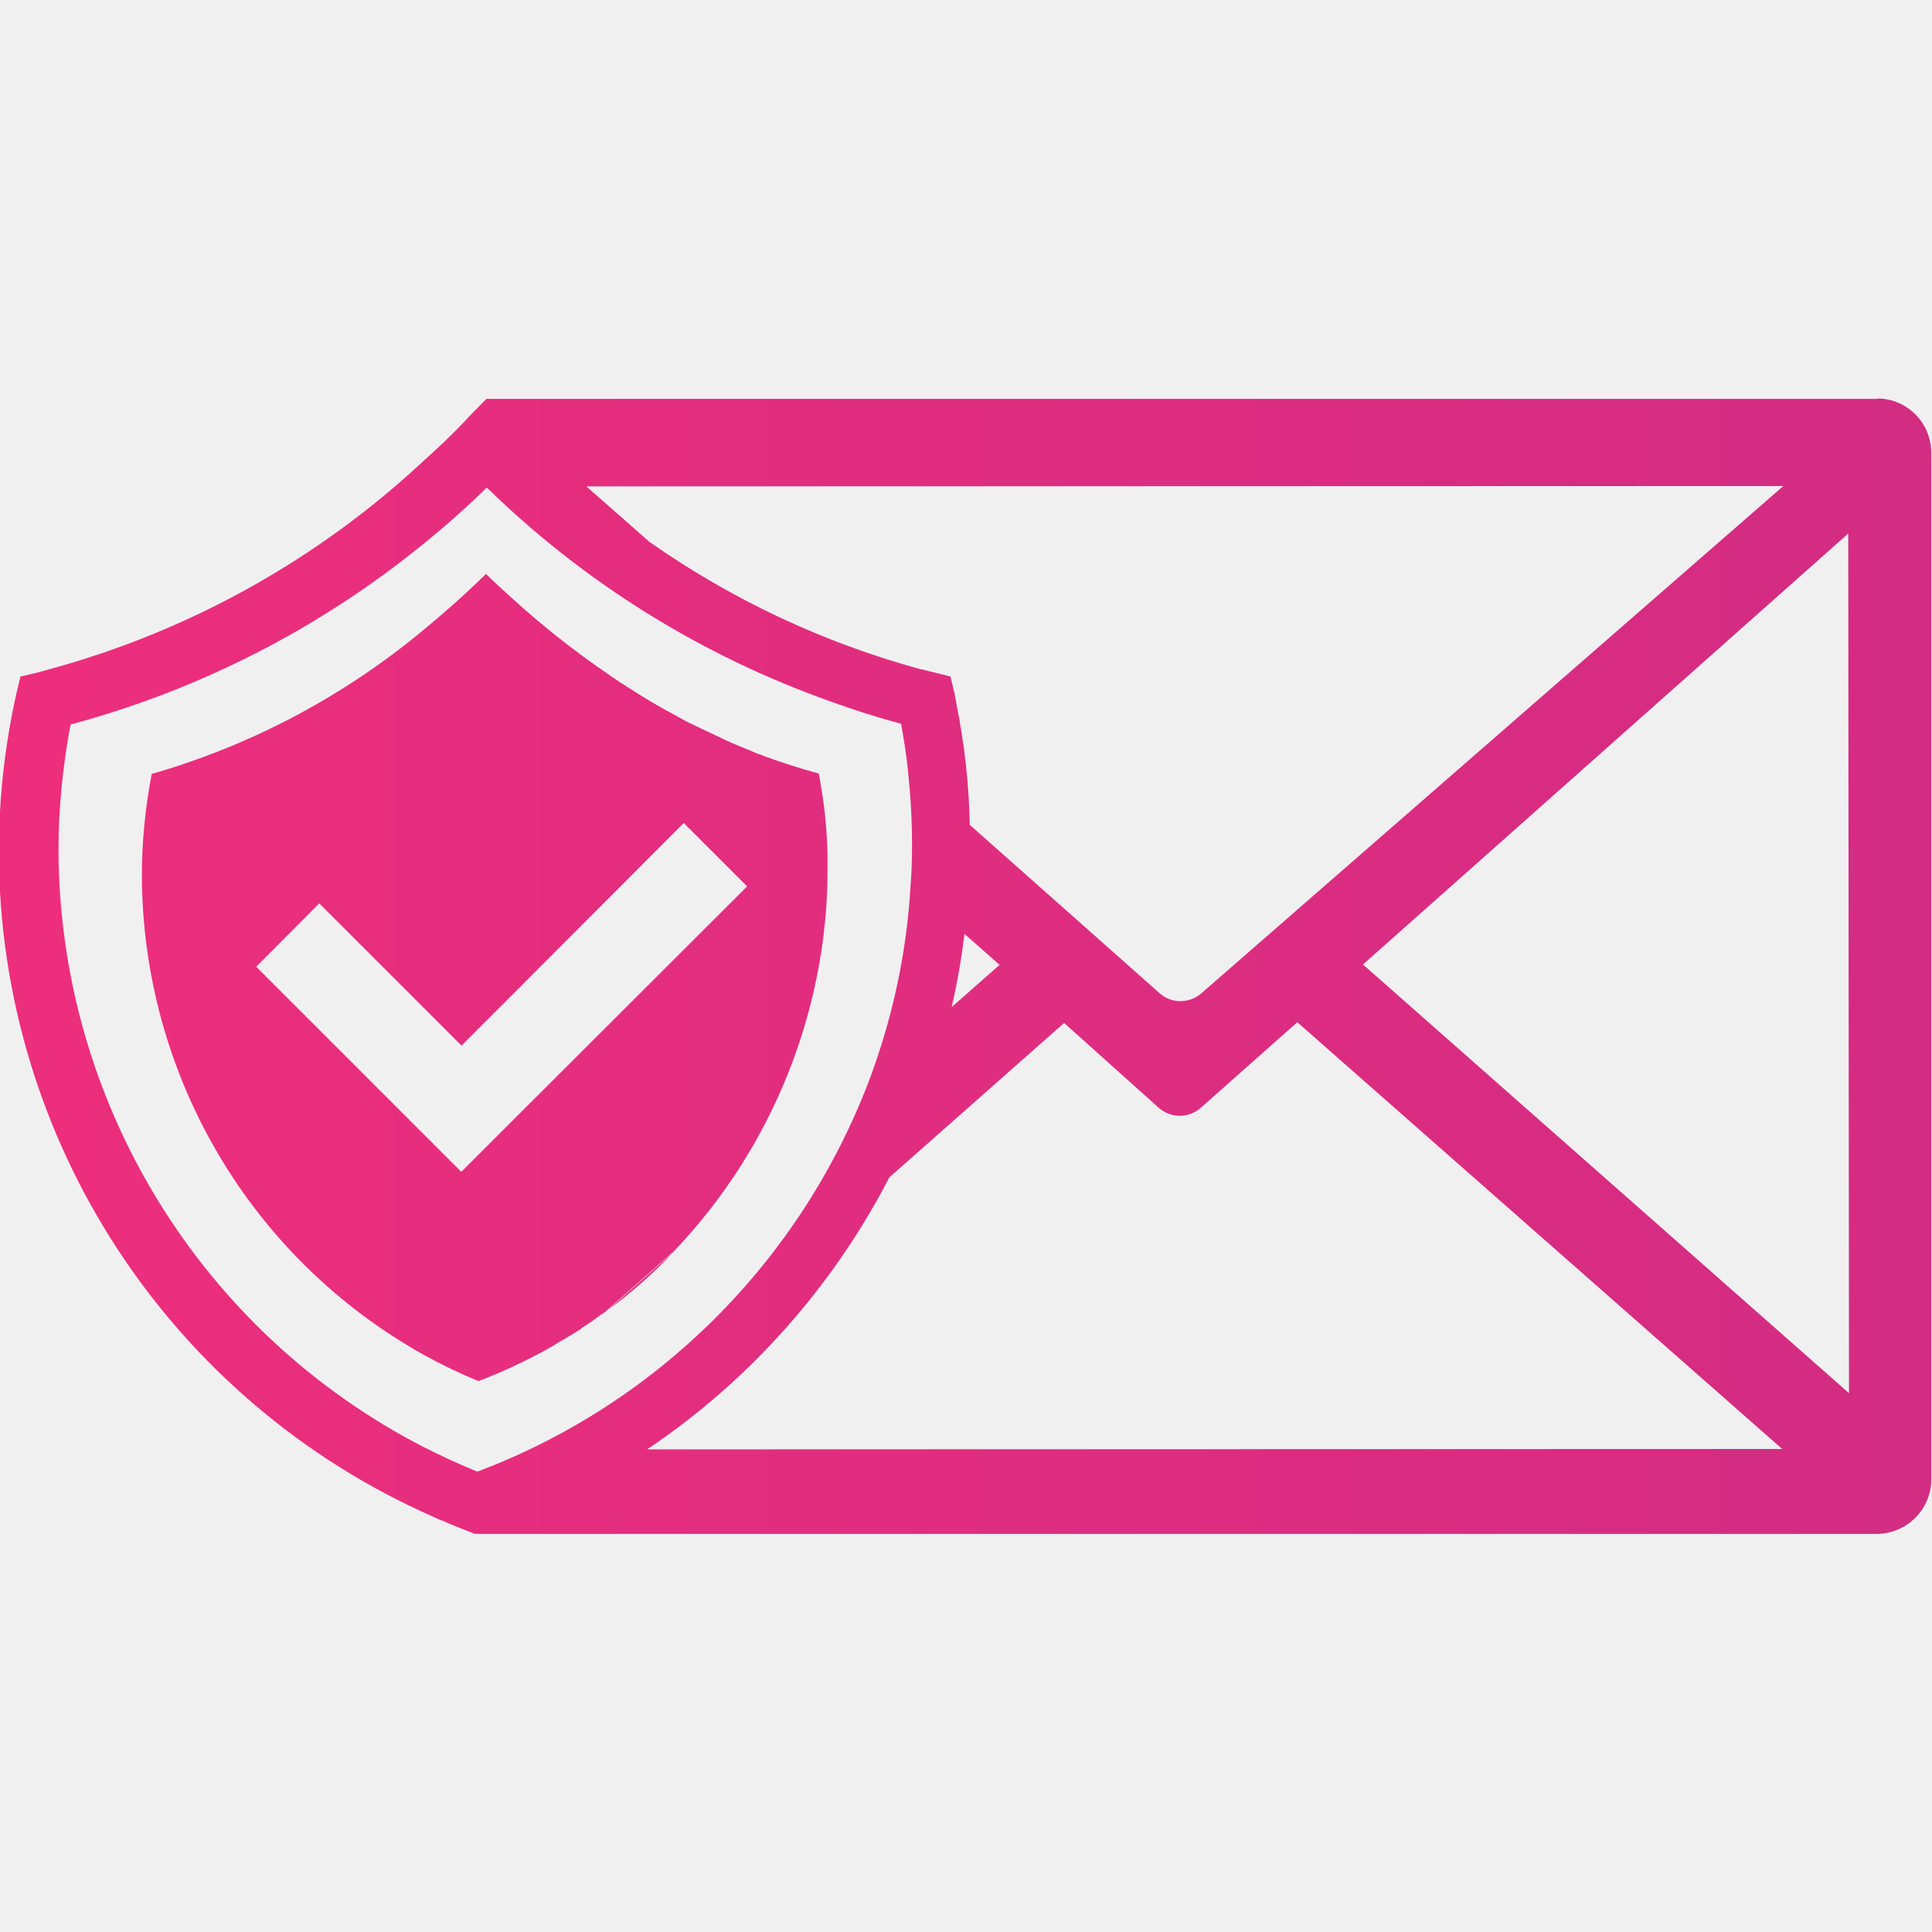
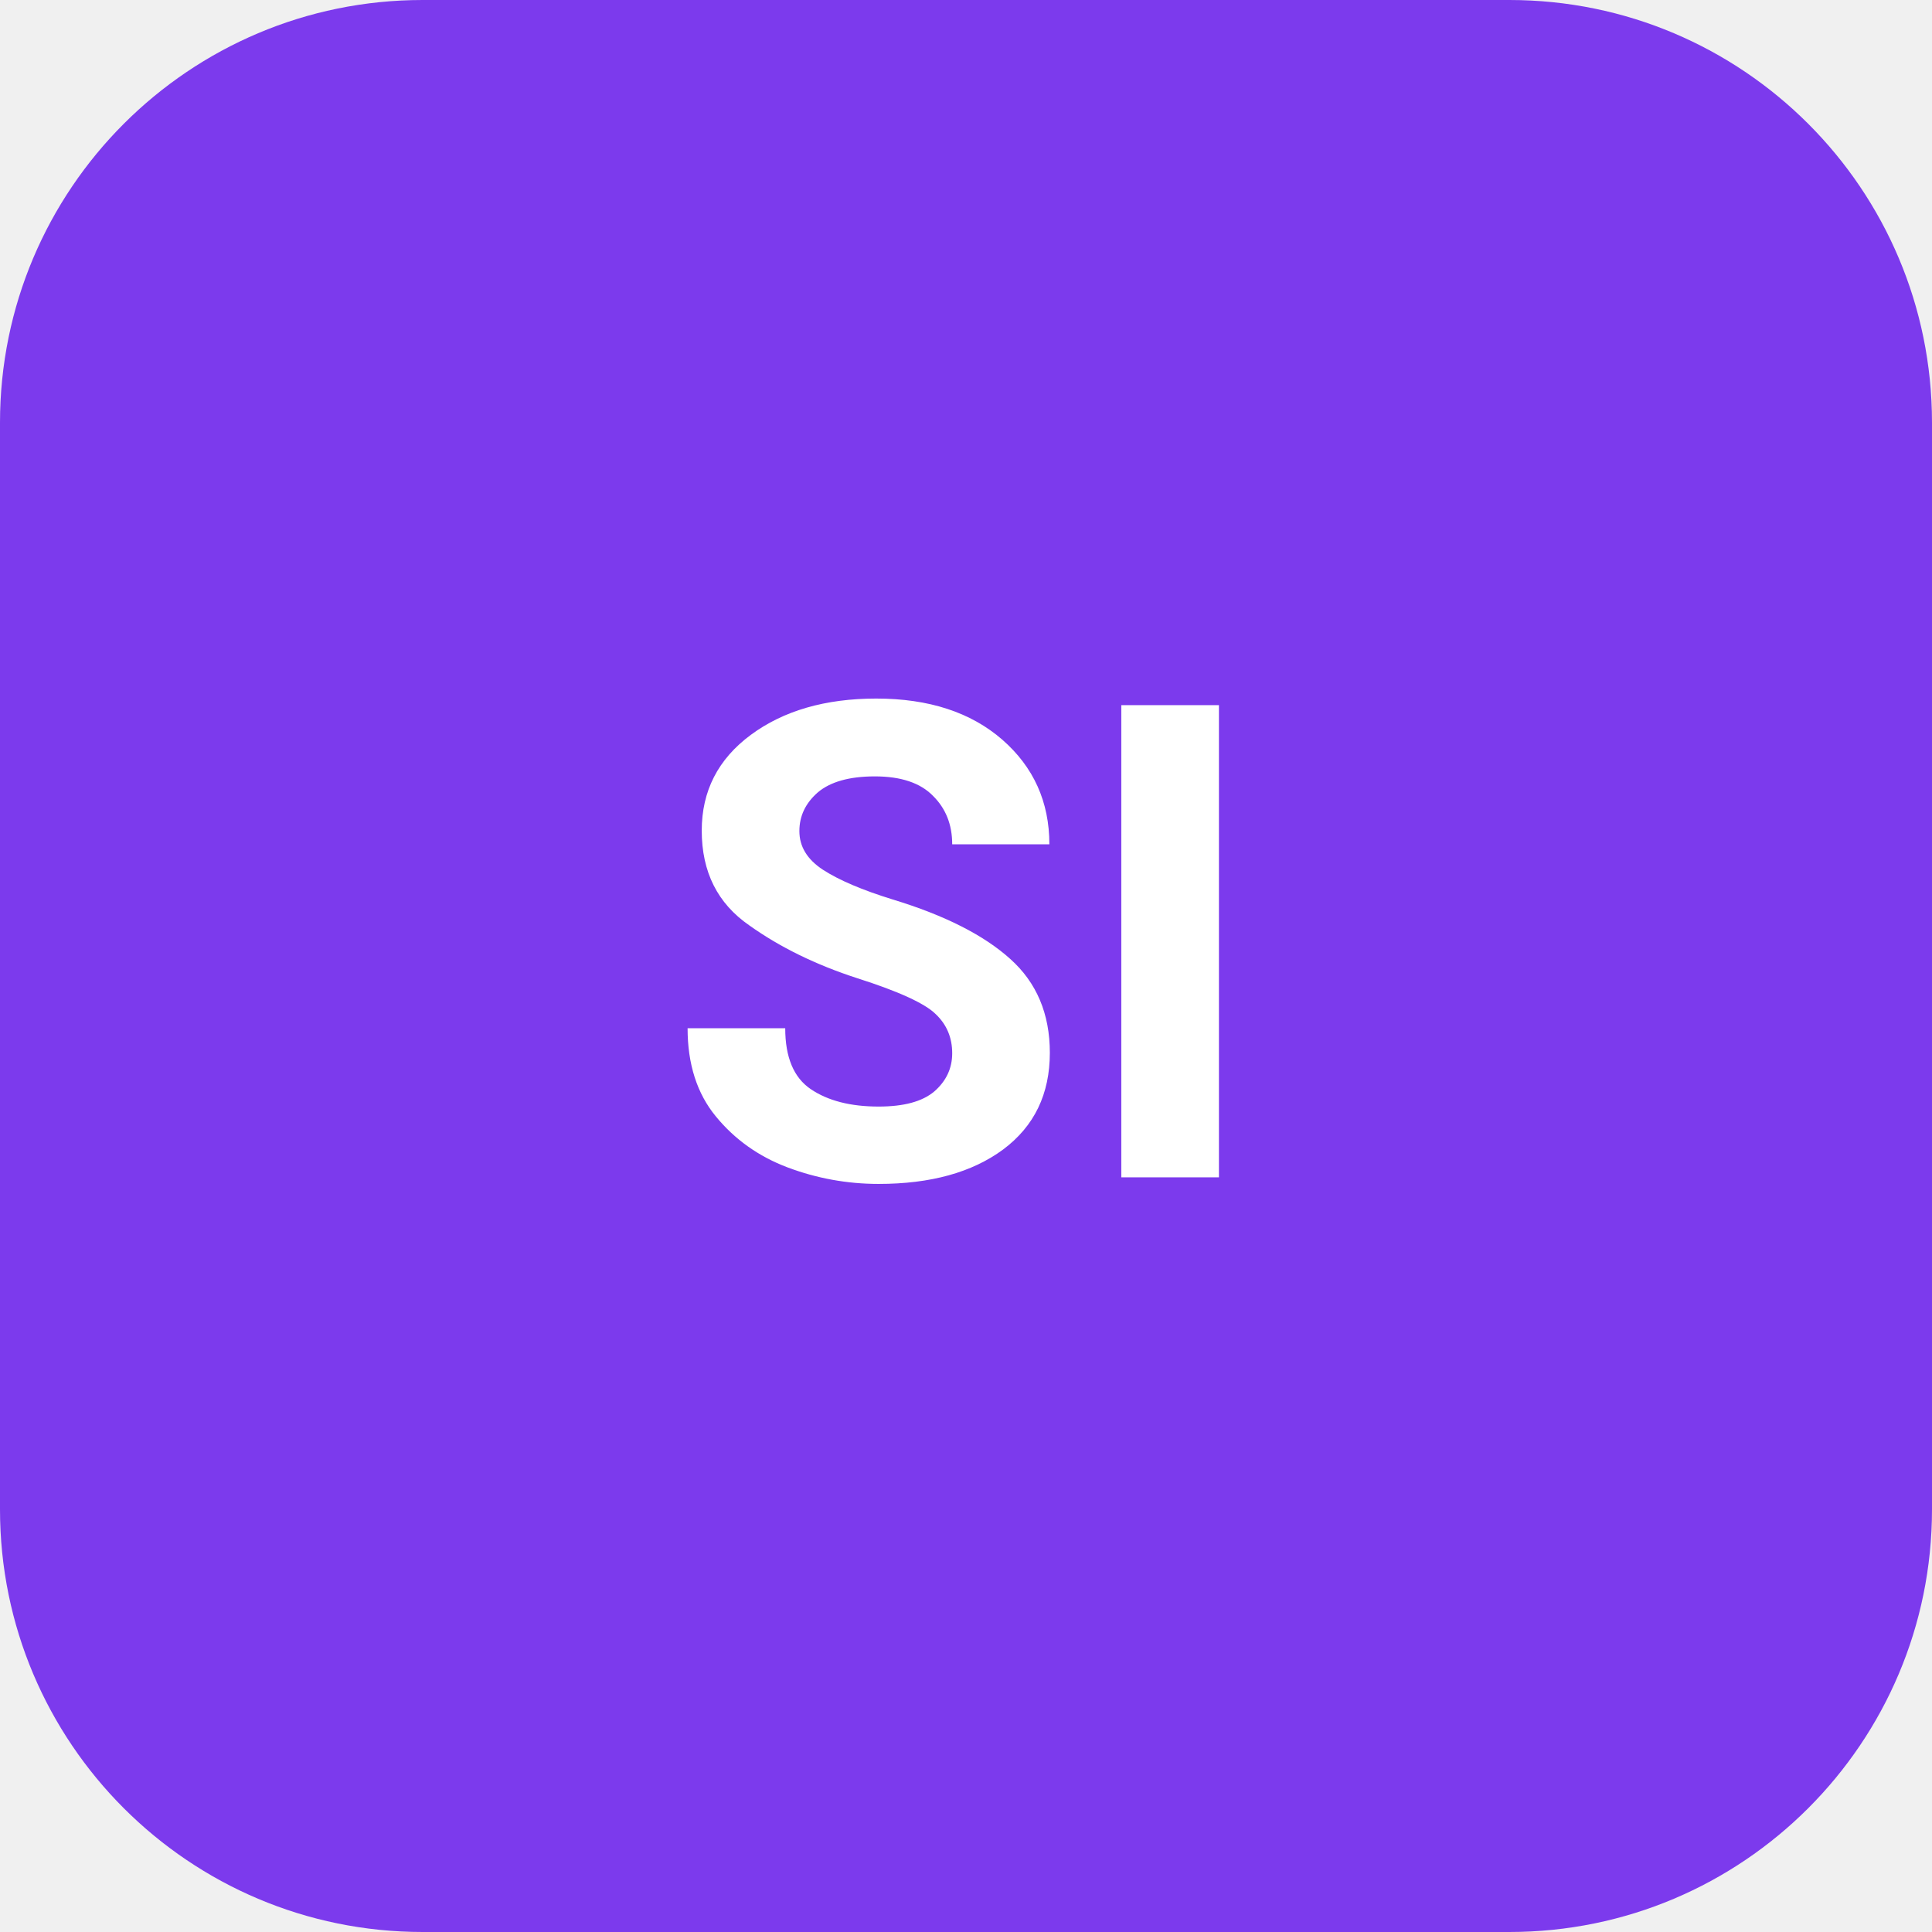
- <svg xmlns="http://www.w3.org/2000/svg" xml:space="preserve" viewBox="0 0 512 512">
-   <linearGradient id="simplelogin_svg__a" x1="-2.909" x2="1343.613" y1="257" y2="257" gradientTransform="matrix(1 0 0 -1 0 513)" gradientUnits="userSpaceOnUse">
-     <stop offset="0" style="stop-color:#ed2e7c" />
-     <stop offset="1" style="stop-color:#a8288f" />
-   </linearGradient>
-   <path d="M497.6 105.7H128.9l-4.7 4.8-.8.9c-3.5 3.7-7.3 7.3-11 10.6-28 26.2-62.1 45.2-99.1 55.3-1.1.3-2.1.6-3.2.9l-4.7 1.1-1.1 4.7c-.4 1.7-.7 3.4-1.1 5.2-2.3 12-3.5 24.1-3.5 36.3C-.3 302 44.9 371.2 114.9 402c.8.4 1.7.8 2.6 1.1 1.9.9 3.9 1.6 5.8 2.4l2.3.9.3.1.2-.1s.4.1.6.1h370.6c8 0 14.5-6.5 14.5-14.4V120c0-7.9-6.3-14.3-14.2-14.4.2.1.1.1 0 .1m-25 23.1L318.3 263.3c-3.2 2.7-7.9 2.7-11-.1L257 218.6c-.2-10.7-1.4-21.4-3.5-31.9-.2-.9-.3-1.8-.5-2.7l-1.1-4.7-4.7-1.2c-1.1-.2-2.2-.6-3.4-.8-25.6-7-49.9-18.4-71.7-33.7l-16.7-14.7zM264.9 255.7l-12.7 11.2c1.5-6.4 2.6-12.9 3.4-19.4zM126.5 390c-4.7-1.9-9.4-4.1-14-6.4-59.3-30.4-96.7-91.4-97-158.1 0-11.2 1.1-22.4 3.2-33.5 34.3-9.2 66.3-25.6 93.8-48.1q8.55-6.9 16.5-14.7c25.9 25.3 57 44.6 91.1 56.7 6.1 2.2 12.3 4.2 18.7 5.9.7 4 1.4 8.1 1.8 12.2.7 6.6 1.1 13.2 1.1 19.9 0 3.6-.1 7.3-.4 10.9-1 17.7-4.8 35.1-11 51.6-18.2 47.8-56 85.6-103.8 103.6m45-5.9c27.1-18.2 49.2-43.1 64.2-72.1l46.3-40.9 25.1 22.5c3.2 2.8 7.9 2.8 11.1 0l25.6-22.7L472.3 384zm189.7-128.5 128.6-114.2.2 227.8zm-200 91.5c6.1-4.5 11.8-9.5 17.1-15.1zm57.3-132.4c-.4-3.2-.9-6.4-1.5-9.7q-7.65-2.1-15-4.8s-.1 0-.1-.1c-1.3-.4-2.5-.9-3.8-1.5-2.8-1.1-5.6-2.3-8.4-3.7-1.9-.9-3.9-1.8-5.9-2.8-1.4-.6-2.8-1.4-4.2-2.2-4.4-2.3-8.8-4.9-13.1-7.7-2.6-1.6-5.2-3.4-7.7-5.2-.2-.1-.4-.2-.6-.4-2.7-1.9-5.4-3.9-8-5.9-5.2-4-10.3-8.3-15.2-12.8-2.1-1.9-4.2-3.8-6.2-5.8-5.2 5.1-10.7 10-16.4 14.7-21.1 17.6-45.7 30.7-72.2 38.3-1.7 8.9-2.6 17.9-2.6 27 .2 52.8 28.7 101.3 74.8 127q7.05 3.9 14.4 6.9c2.9-1.1 5.8-2.3 8.6-3.6.1 0 .1 0 .2-.1 2.3-1.1 4.7-2.2 6.9-3.4 2.1-1.1 4.1-2.2 6.1-3.5.7-.4 1.3-.7 1.9-1.1 1.1-.6 2.1-1.3 3.1-1.9.2-.1.5-.3.6-.5 1.8-1.1 3.5-2.3 5.2-3.6.6-.3 1.1-.7 1.6-1.2l17.1-15.1s.2 0 .2-.1c17-17.7 29.3-39.4 35.8-63.1 3.4-12.4 5.2-25.2 5.2-38 .1-5.3-.2-10.7-.8-16.1m-83.1 82.7-13.1 13.1h-.1l-54.3-54.3 16.7-16.8 37.7 37.7 13.1-13.1 45.8-45.9 16.8 16.8z" style="fill:url(#simplelogin_svg__a)" />
+ <svg xmlns="http://www.w3.org/2000/svg" viewBox="0 0 64 64" width="64" height="64">
+   <rect width="64" height="64" rx="14" fill="#7c3aed" />
+   <text x="32" y="39" font-family="-apple-system, BlinkMacSystemFont, 'Segoe UI', Roboto, Helvetica, Arial, sans-serif" font-size="22" font-weight="700" fill="#ffffff" text-anchor="middle">SI</text>
</svg>
